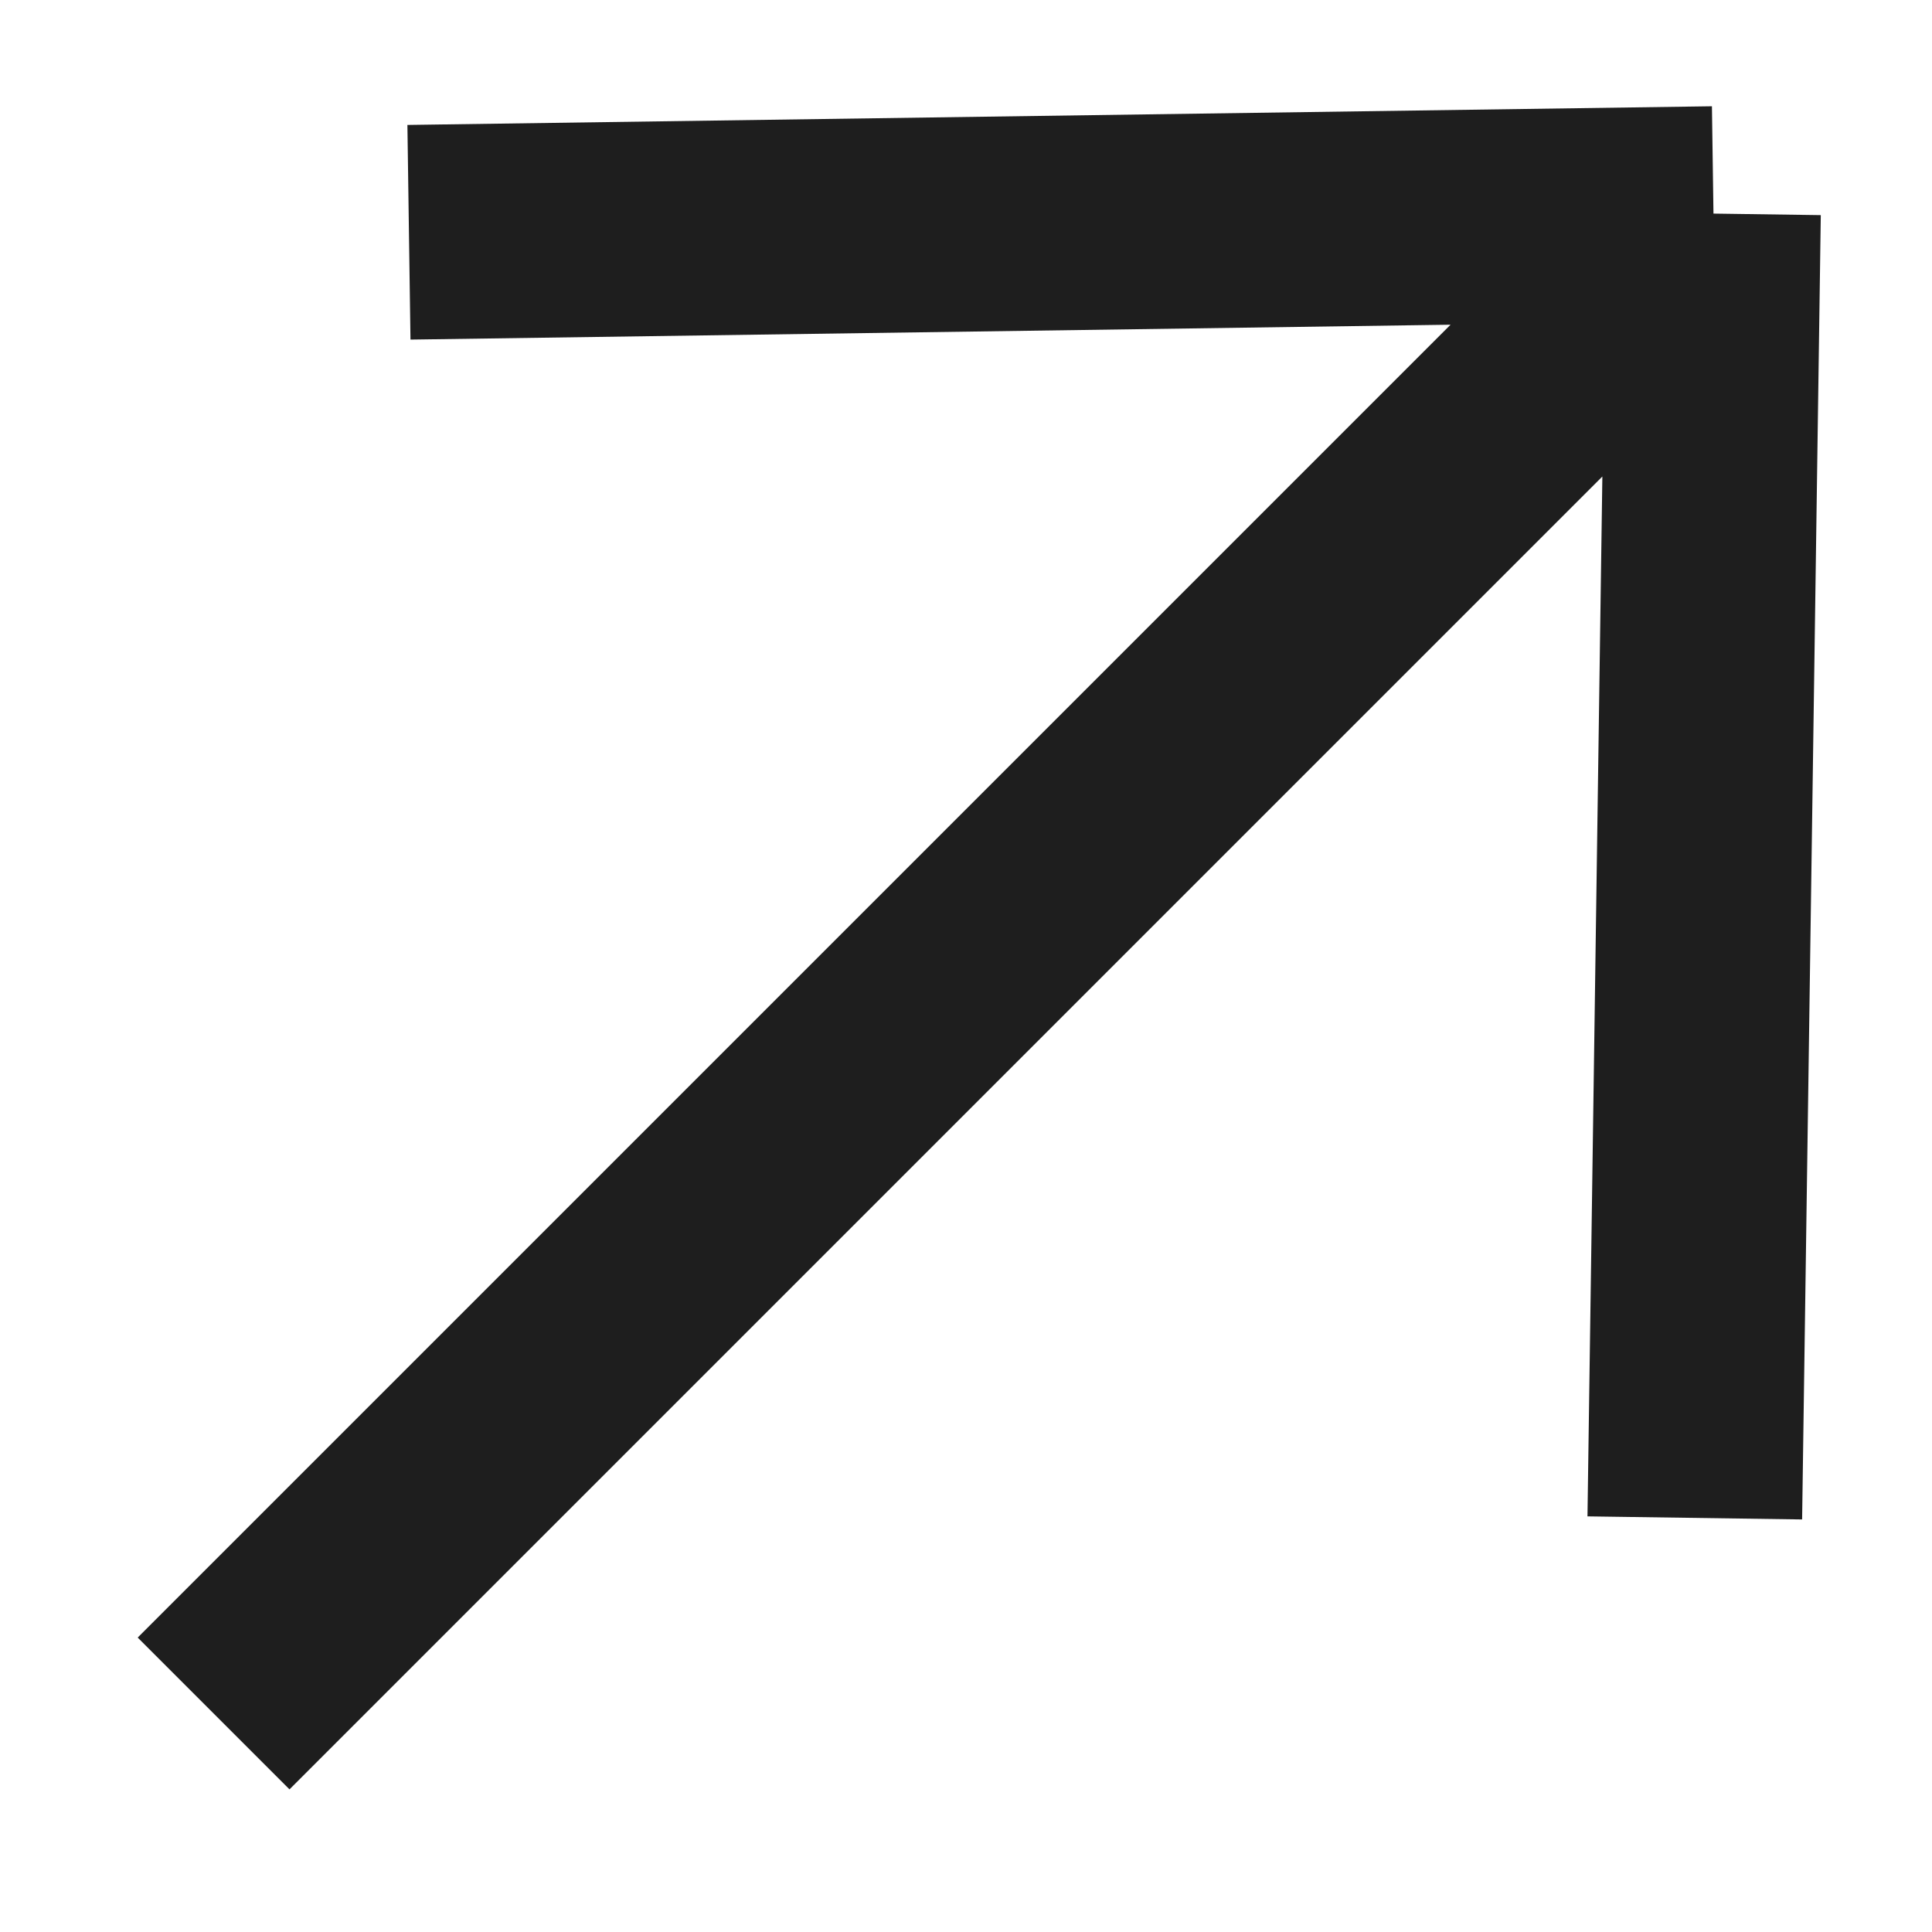
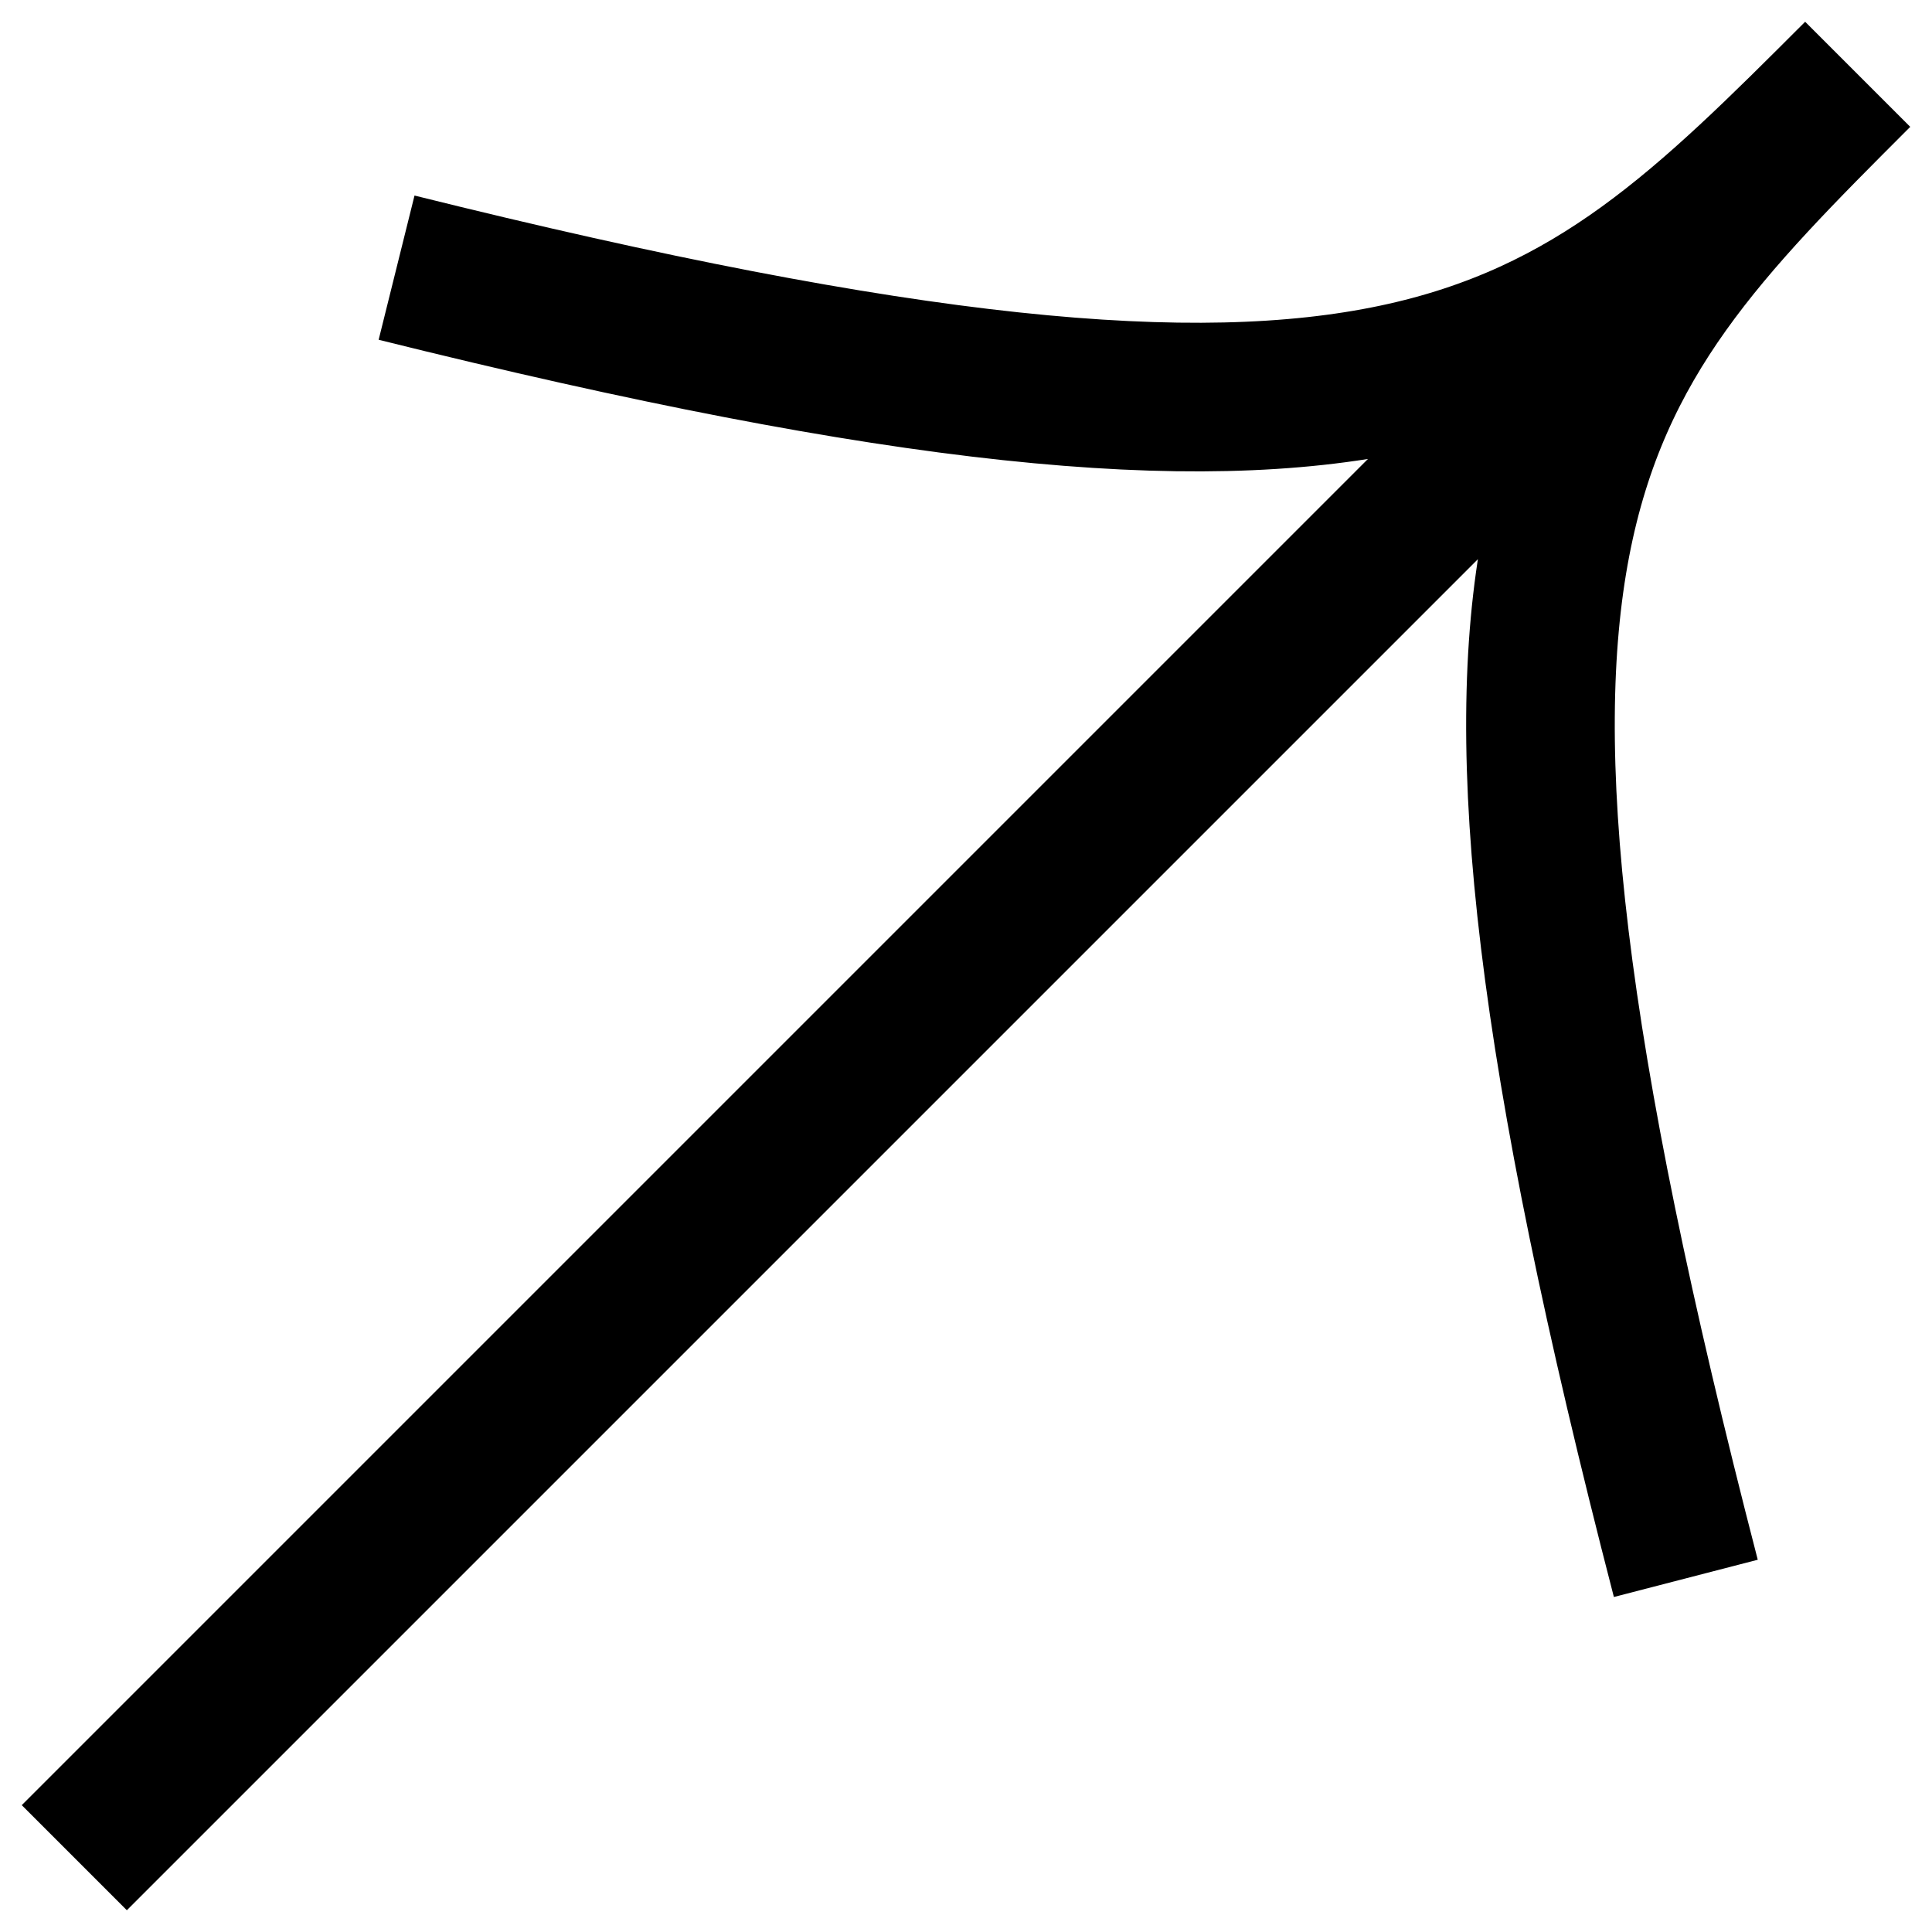
- <svg xmlns="http://www.w3.org/2000/svg" width="9" height="9" viewBox="0 0 9 9" fill="none">
-   <path d="M0.995 7.982L7.982 0.995M7.982 0.995L1.905 1.082M7.982 0.995L7.895 7.071" stroke="#1E1E1E" />
+ <svg xmlns="http://www.w3.org/2000/svg" width="26" height="26" viewBox="0 0 26 26" fill="none">
+   <path d="M1 25L25 1M25 1C20.952 5.048 19 7 22.687 21.241M25 1C20.952 5.048 19 7 5.337 3.602" stroke="black" stroke-width="2" />
</svg>
